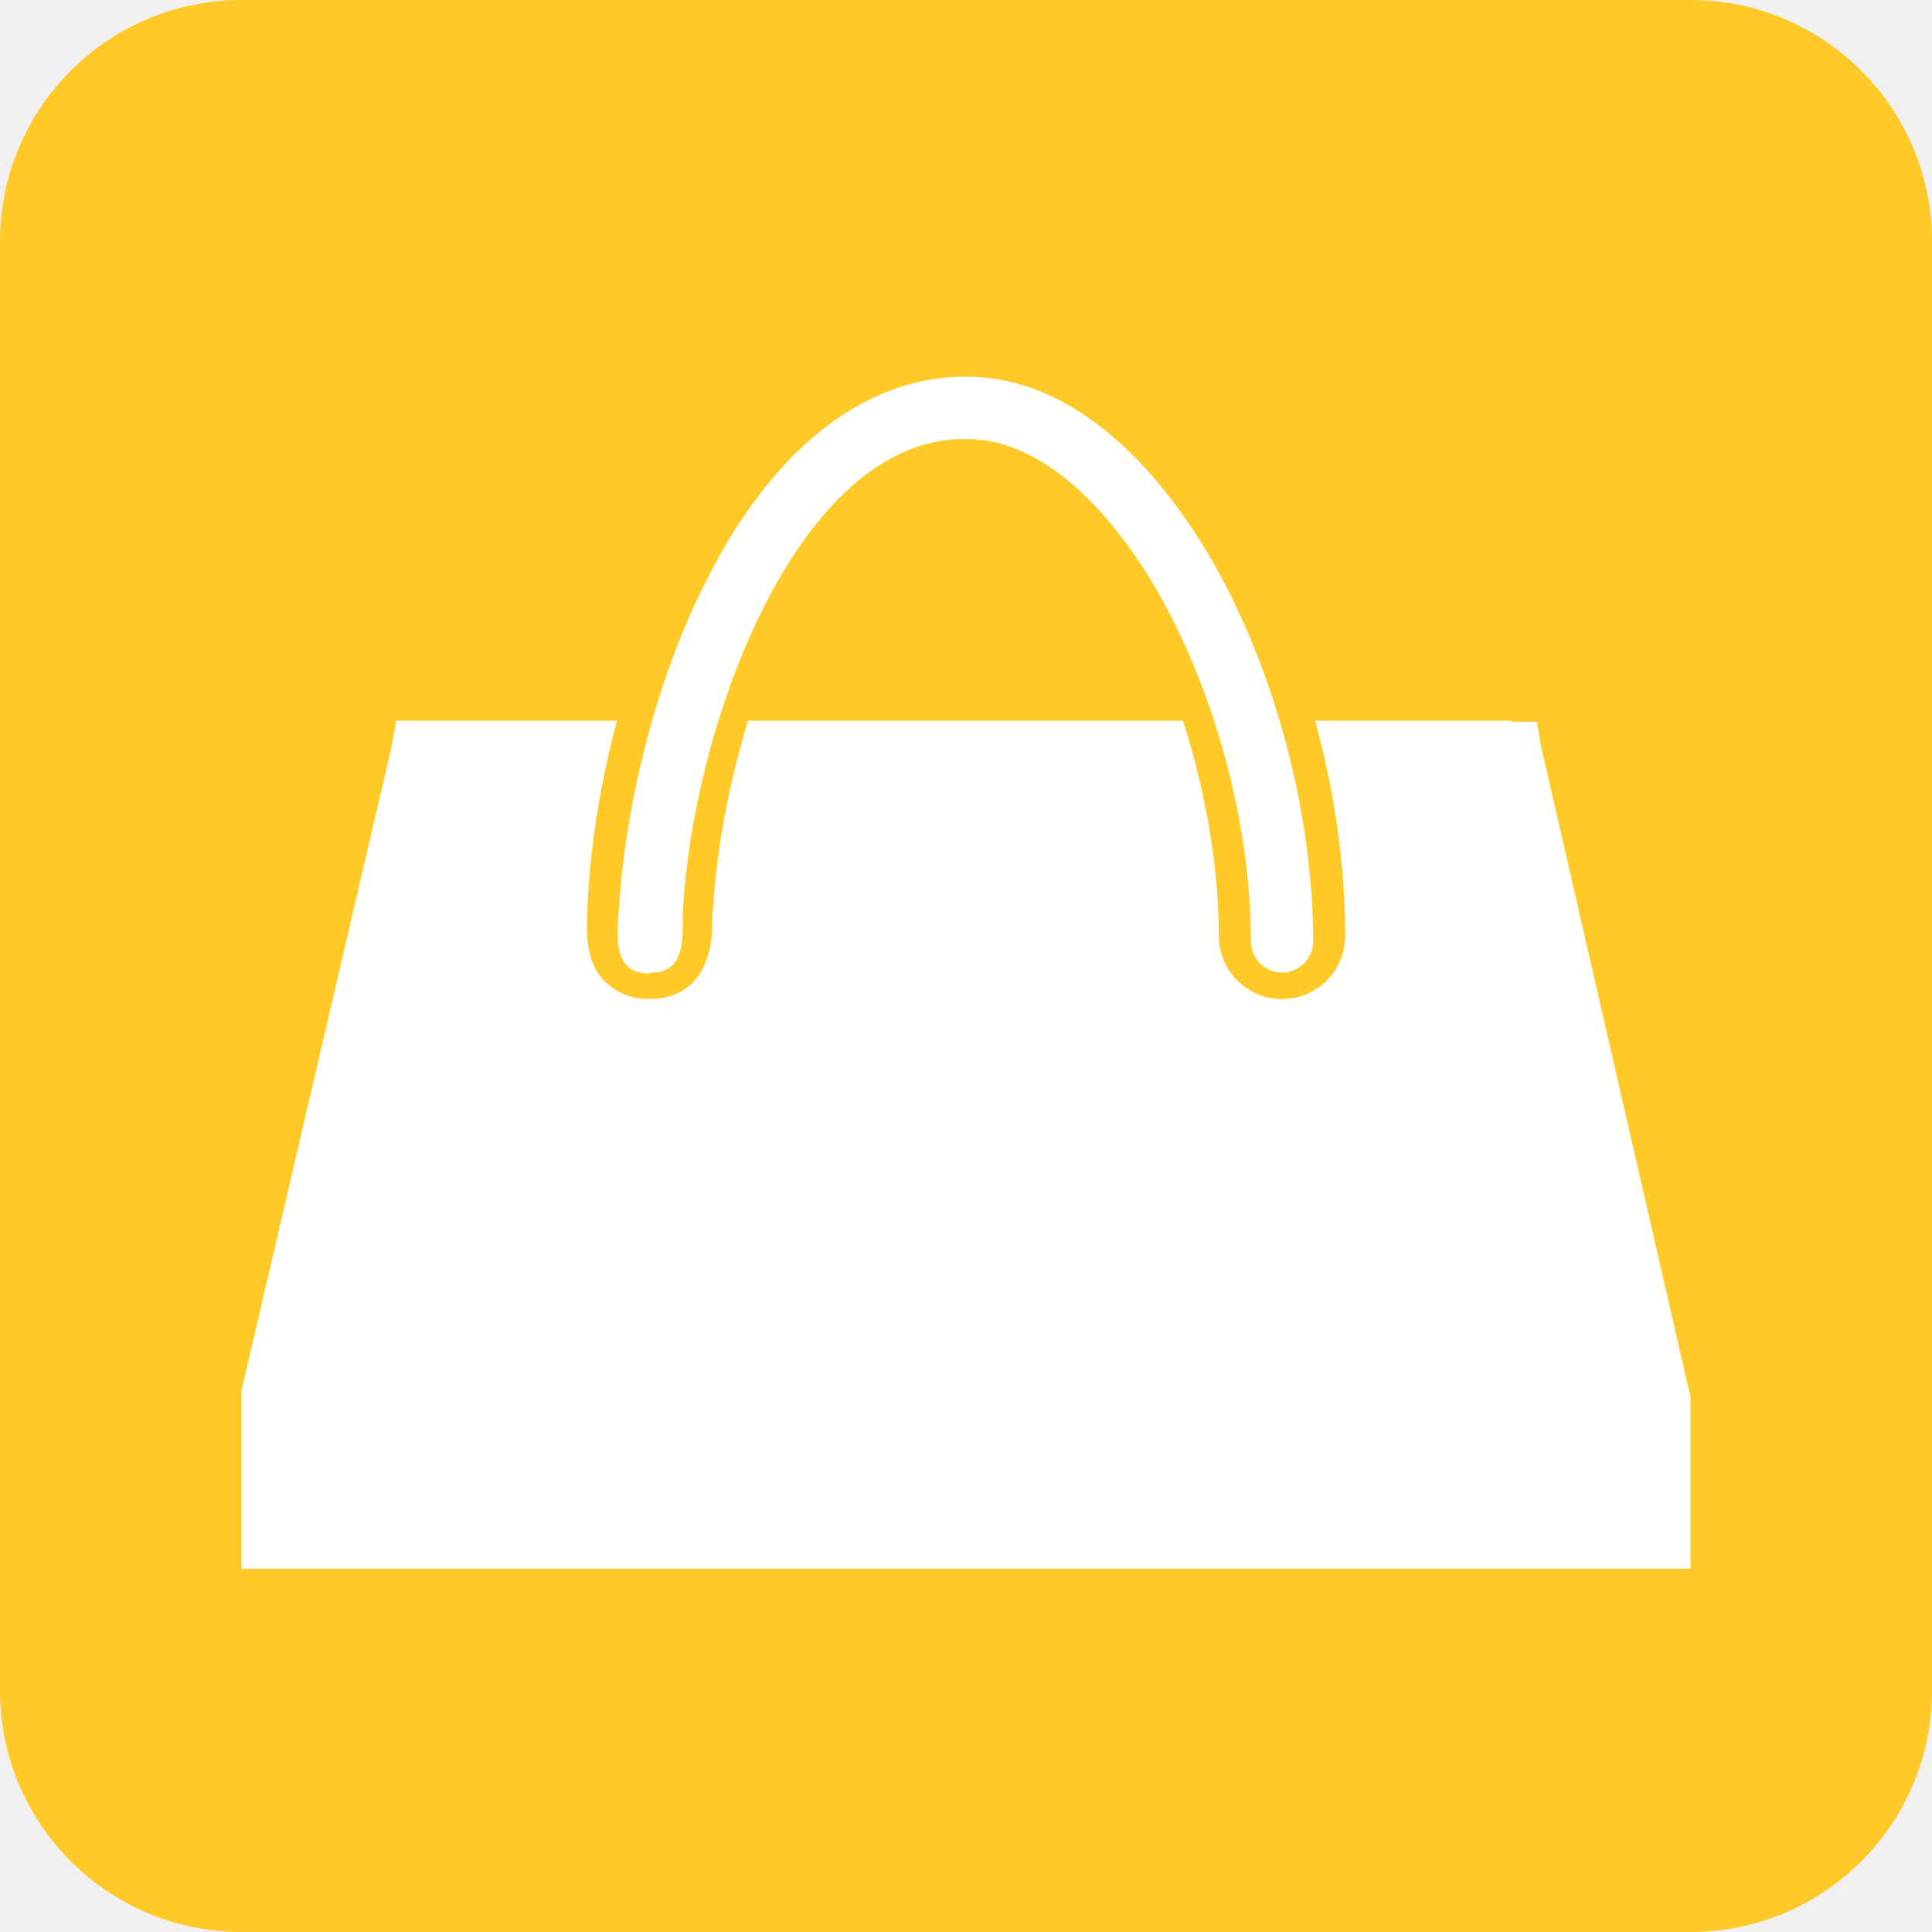
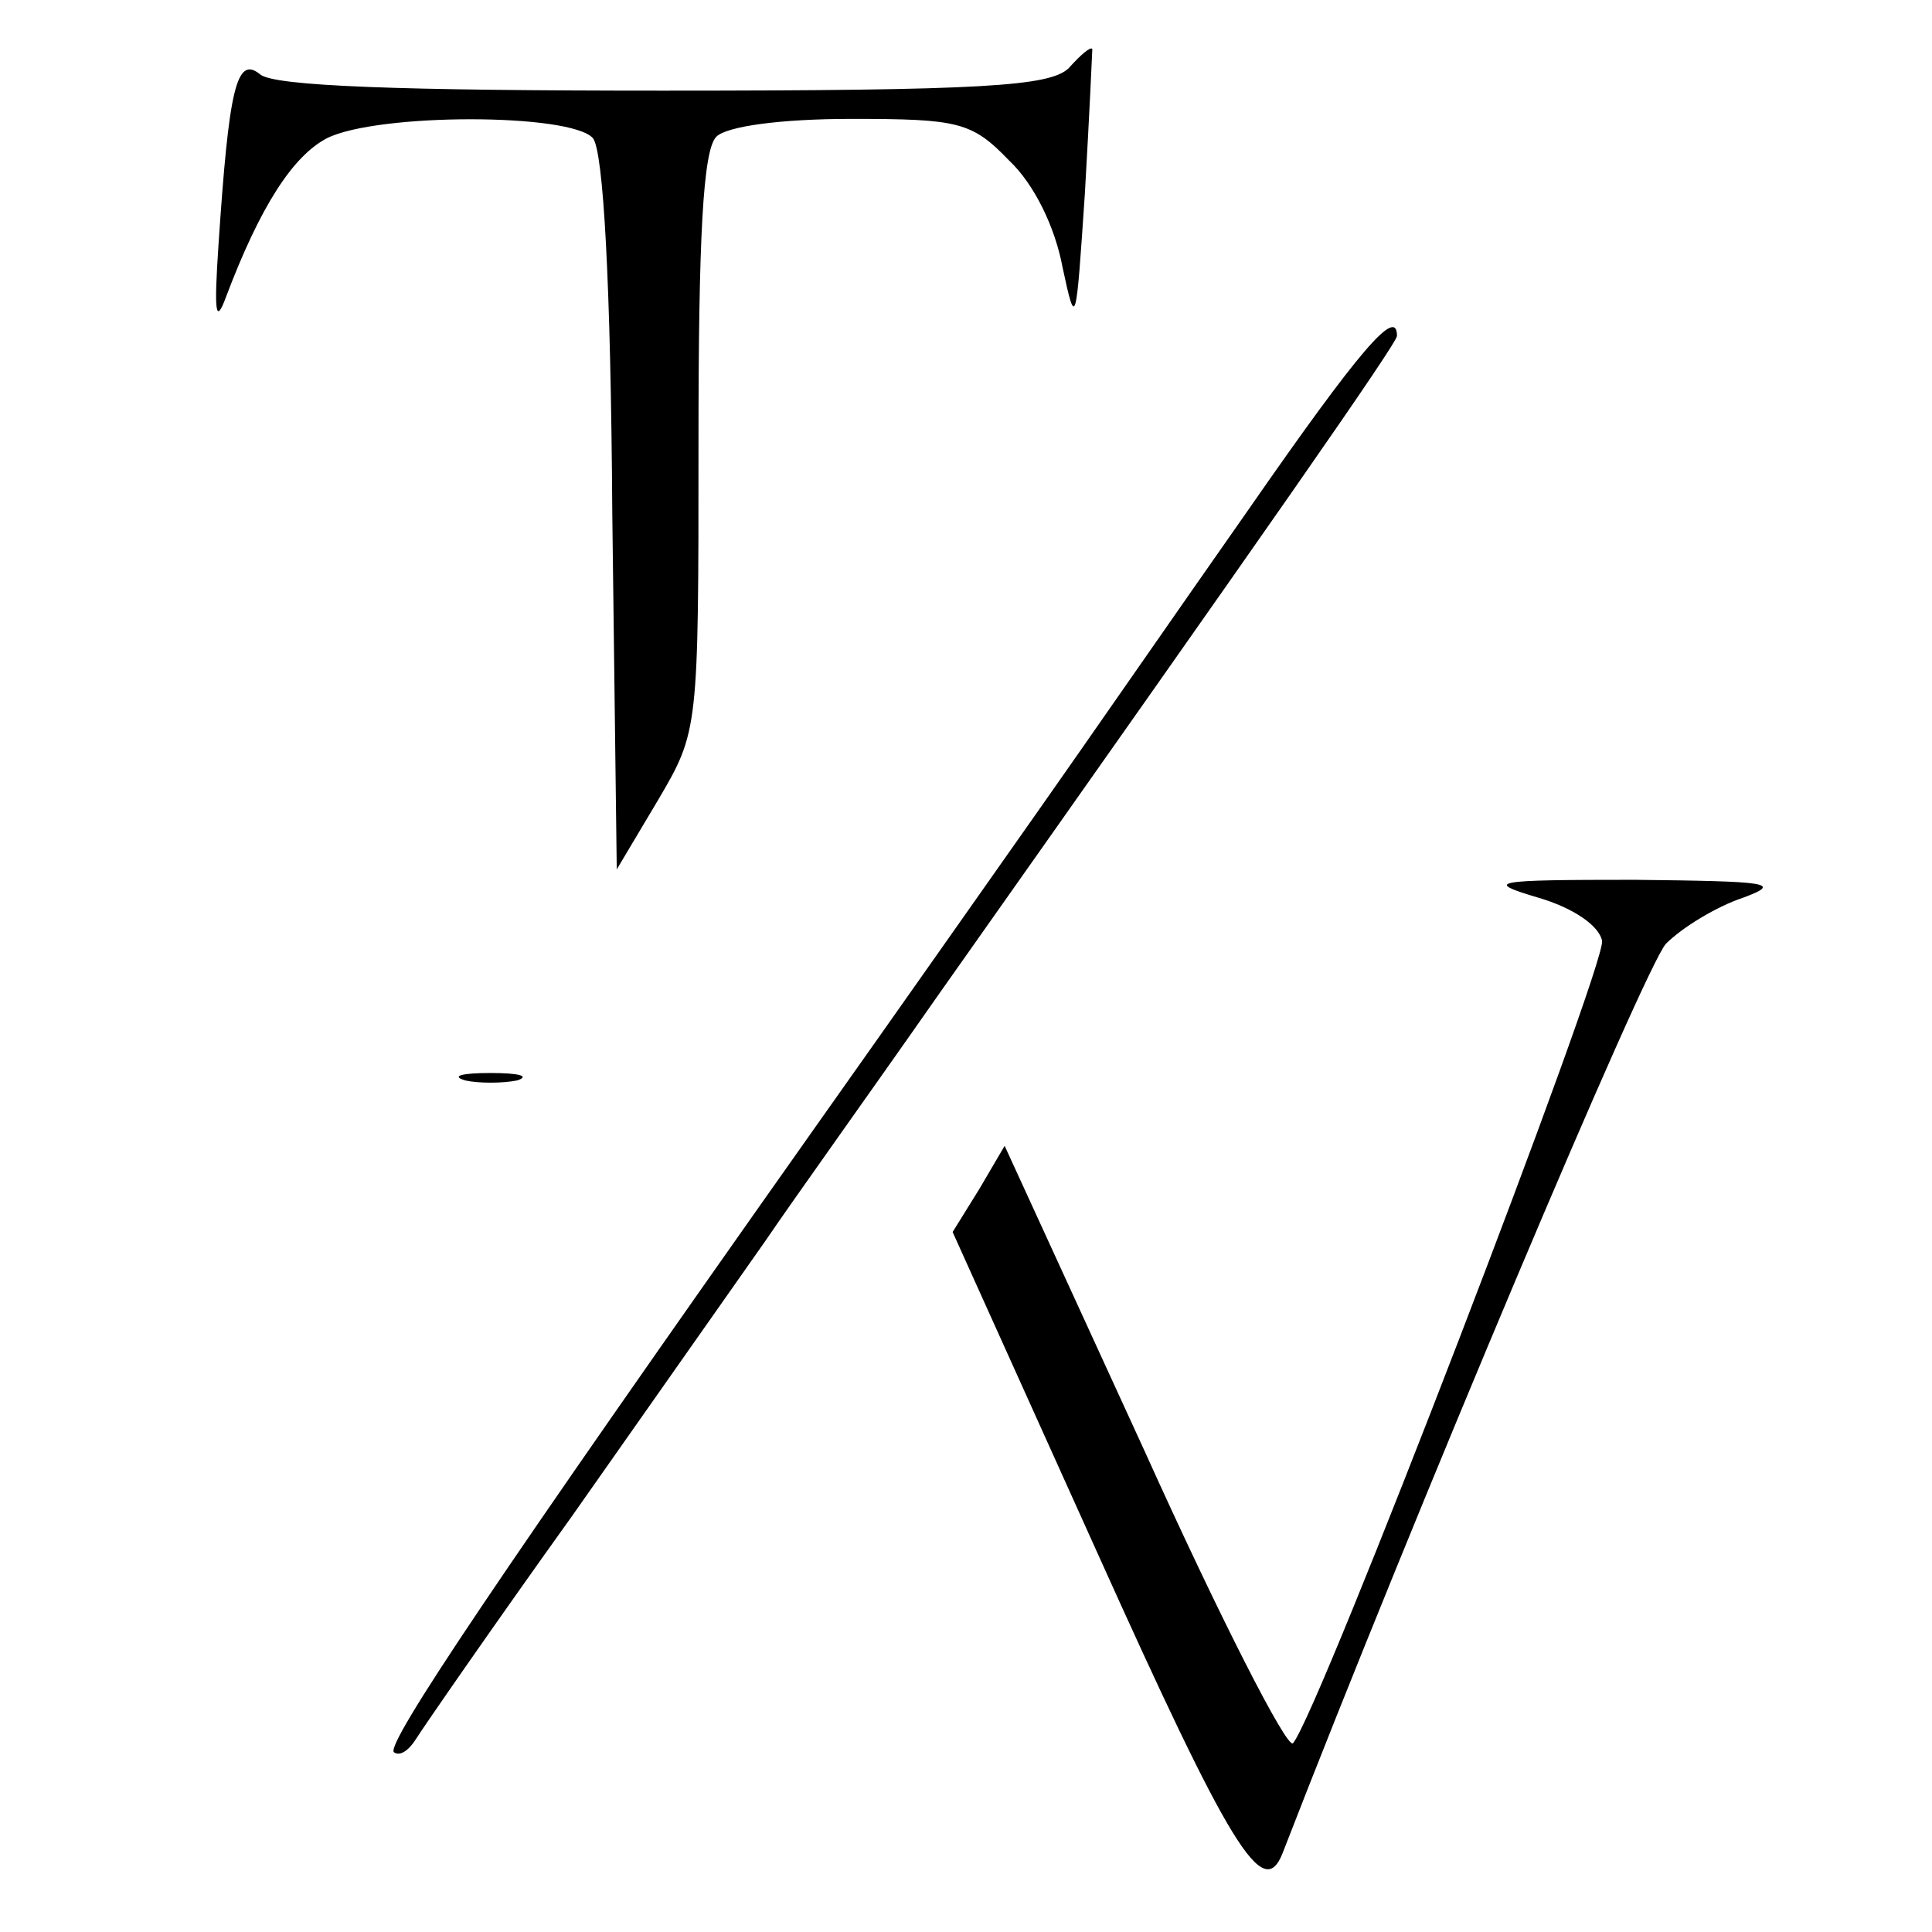
- <svg xmlns="http://www.w3.org/2000/svg" xml:space="preserve" width="2048px" height="2048px" style="shape-rendering:geometricPrecision; text-rendering:geometricPrecision; image-rendering:optimizeQuality; fill-rule:evenodd; clip-rule:evenodd" viewBox="0 0 2048 2048">
-   <defs>
-     <style type="text/css">
-    
-     .fil0 {fill:#FFCA28}
-     .fil1 {fill:#FFFFFE;fill-rule:nonzero}
-    
-   </style>
-   </defs>
-   <g id="Layer_x0020_1">
-     <rect class="fil0" width="2048" height="2048" rx="256" ry="256" />
-     <g id="_617655424">
-       <path class="fil1" d="M1601 765l28 0 5 28 158 688 0 182 -1536 0 0 -189 159 -682 5 -28 28 0 206 0c-17,64 -28,130 -31,192 -1,28 -4,58 15,81 13,15 31,22 50,22 46,0 65,-33 67,-74 0,-8 0,-16 1,-24 4,-63 17,-132 37,-197l461 0c24,75 38,155 38,228 0,37 30,67 67,67 37,0 67,-30 67,-67 0,-74 -11,-152 -32,-228l209 0z" />
-       <path class="fil1" d="M688 1032c-39,0 -34,-41 -32,-67 6,-102 35,-232 88,-340 58,-120 146,-215 261,-225 16,-1 30,-1 46,1 90,12 169,85 229,185 69,116 112,272 112,412 0,18 -15,33 -33,33 -18,0 -33,-15 -33,-33 0,-128 -40,-271 -103,-378 -48,-80 -108,-139 -172,-152 -14,-3 -30,-3 -44,-2 -86,9 -154,88 -202,187 -48,99 -76,218 -81,312 -1,25 5,66 -34,66z" />
-     </g>
+ <svg xmlns="http://www.w3.org/2000/svg" version="1.0" width="130pt" height="130pt" viewBox="0 0 130 130" preserveAspectRatio="xMidYMid meet">
+   <rect width="100%" height="100%" fill="#FFFFFF" />
+   <g transform="translate(0,130) scale(0.1,-0.1)" fill="#000000" stroke="none">
+     <path d="M719 1254 c-13 -12 -57 -15 -273 -15 -177 0 -262 3 -271 11 -16 13 -21 -10 -28 -115 -3 -45 -2 -54 5 -35 23 61 45 95 68 107 34 17 164 17 179 0 7 -9 12 -97 13 -253 l3 -239 28 47 c27 46 27 47 27 240 0 138 3 197 12 206 7 7 43 12 91 12 72 0 81 -2 106 -28 17 -16 31 -45 36 -72 9 -42 9 -39 15 50 3 52 5 96 5 97 -1 2 -8 -4 -16 -13z" />
+     <path d="M840 957 c-47 -67 -110 -158 -141 -202 -31 -44 -97 -138 -148 -210 -219 -310 -291 -418 -286 -424 4 -3 10 1 15 9 5 8 52 76 105 150 52 74 111 158 130 185 19 28 72 102 116 165 223 316 309 439 309 444 0 20 -25 -9 -100 -117z" />
+     <path d="M1035 696 c24 -7 41 -19 43 -29 3 -16 -191 -521 -208 -540 -4 -4 -49 84 -100 197 l-94 205 -17 -29 -18 -29 97 -215 c90 -200 112 -236 125 -203 88 227 244 597 258 612 11 11 34 25 52 31 27 10 17 11 -73 12 -96 0 -102 -1 -65 -12z" />
+     <path d="M313 573 c9 -2 25 -2 35 0 9 3 1 5 -18 5 -19 0 -27 -2 -17 -5z" />
  </g>
</svg>
